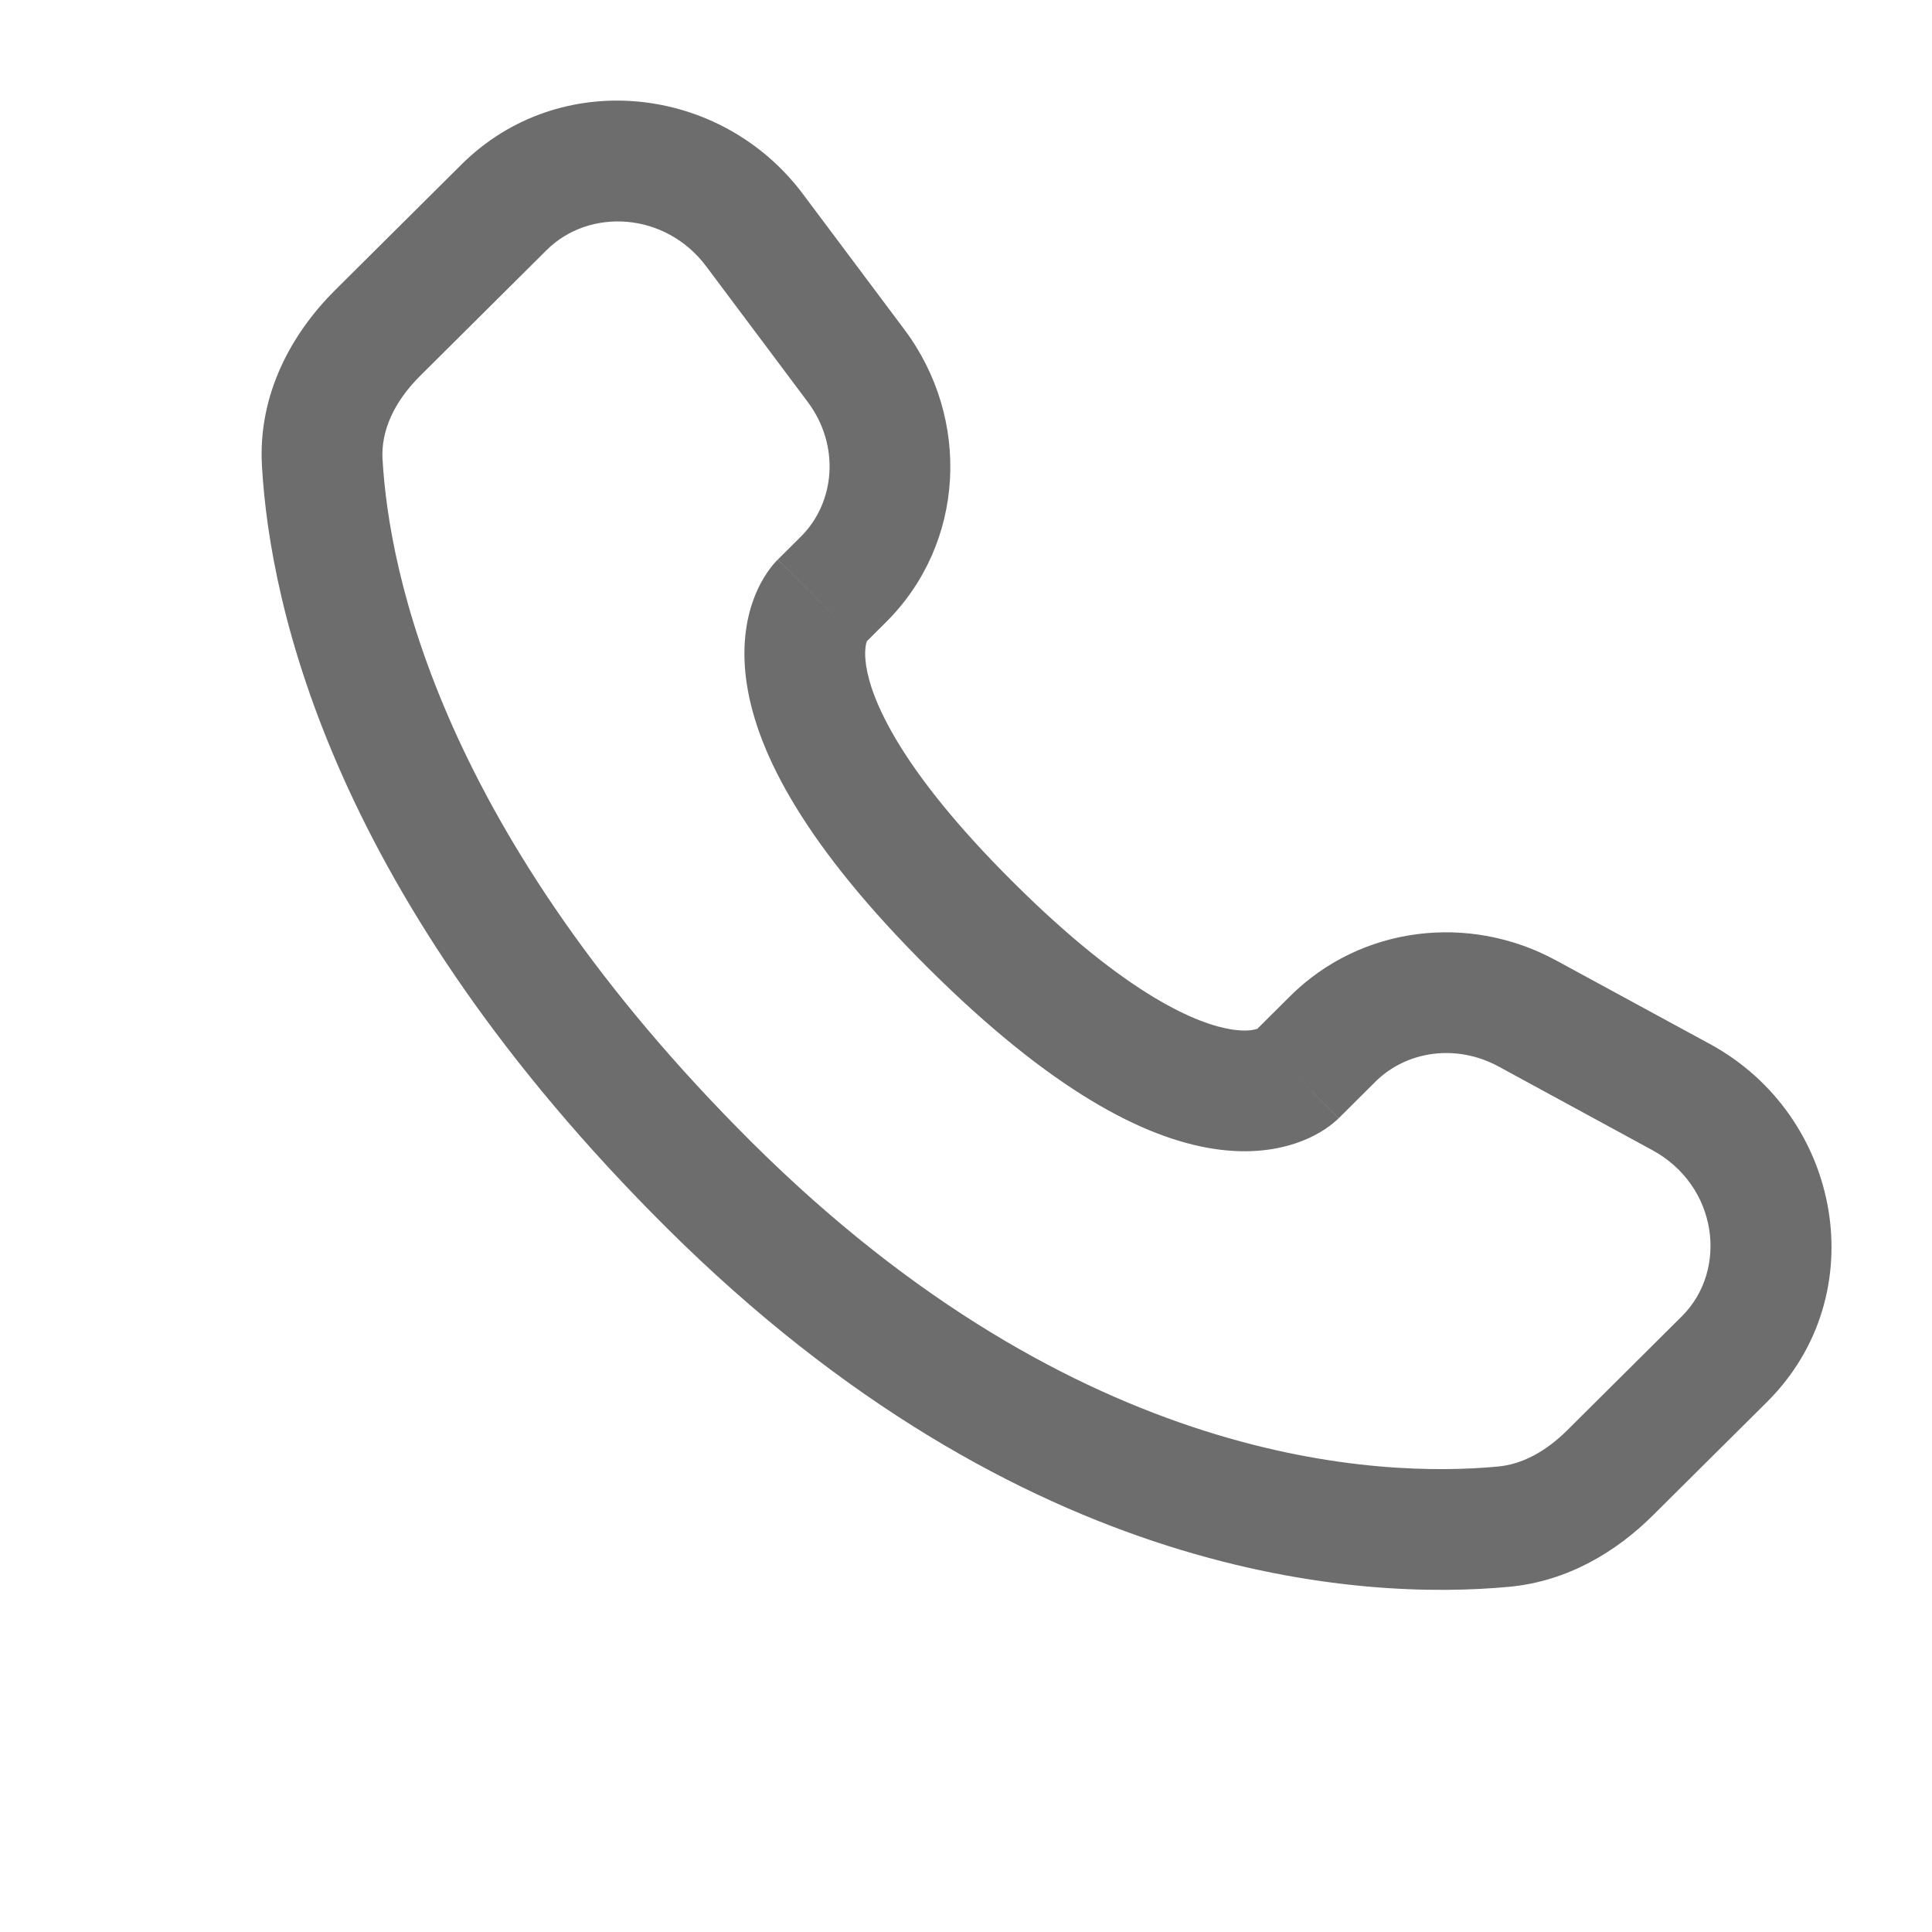
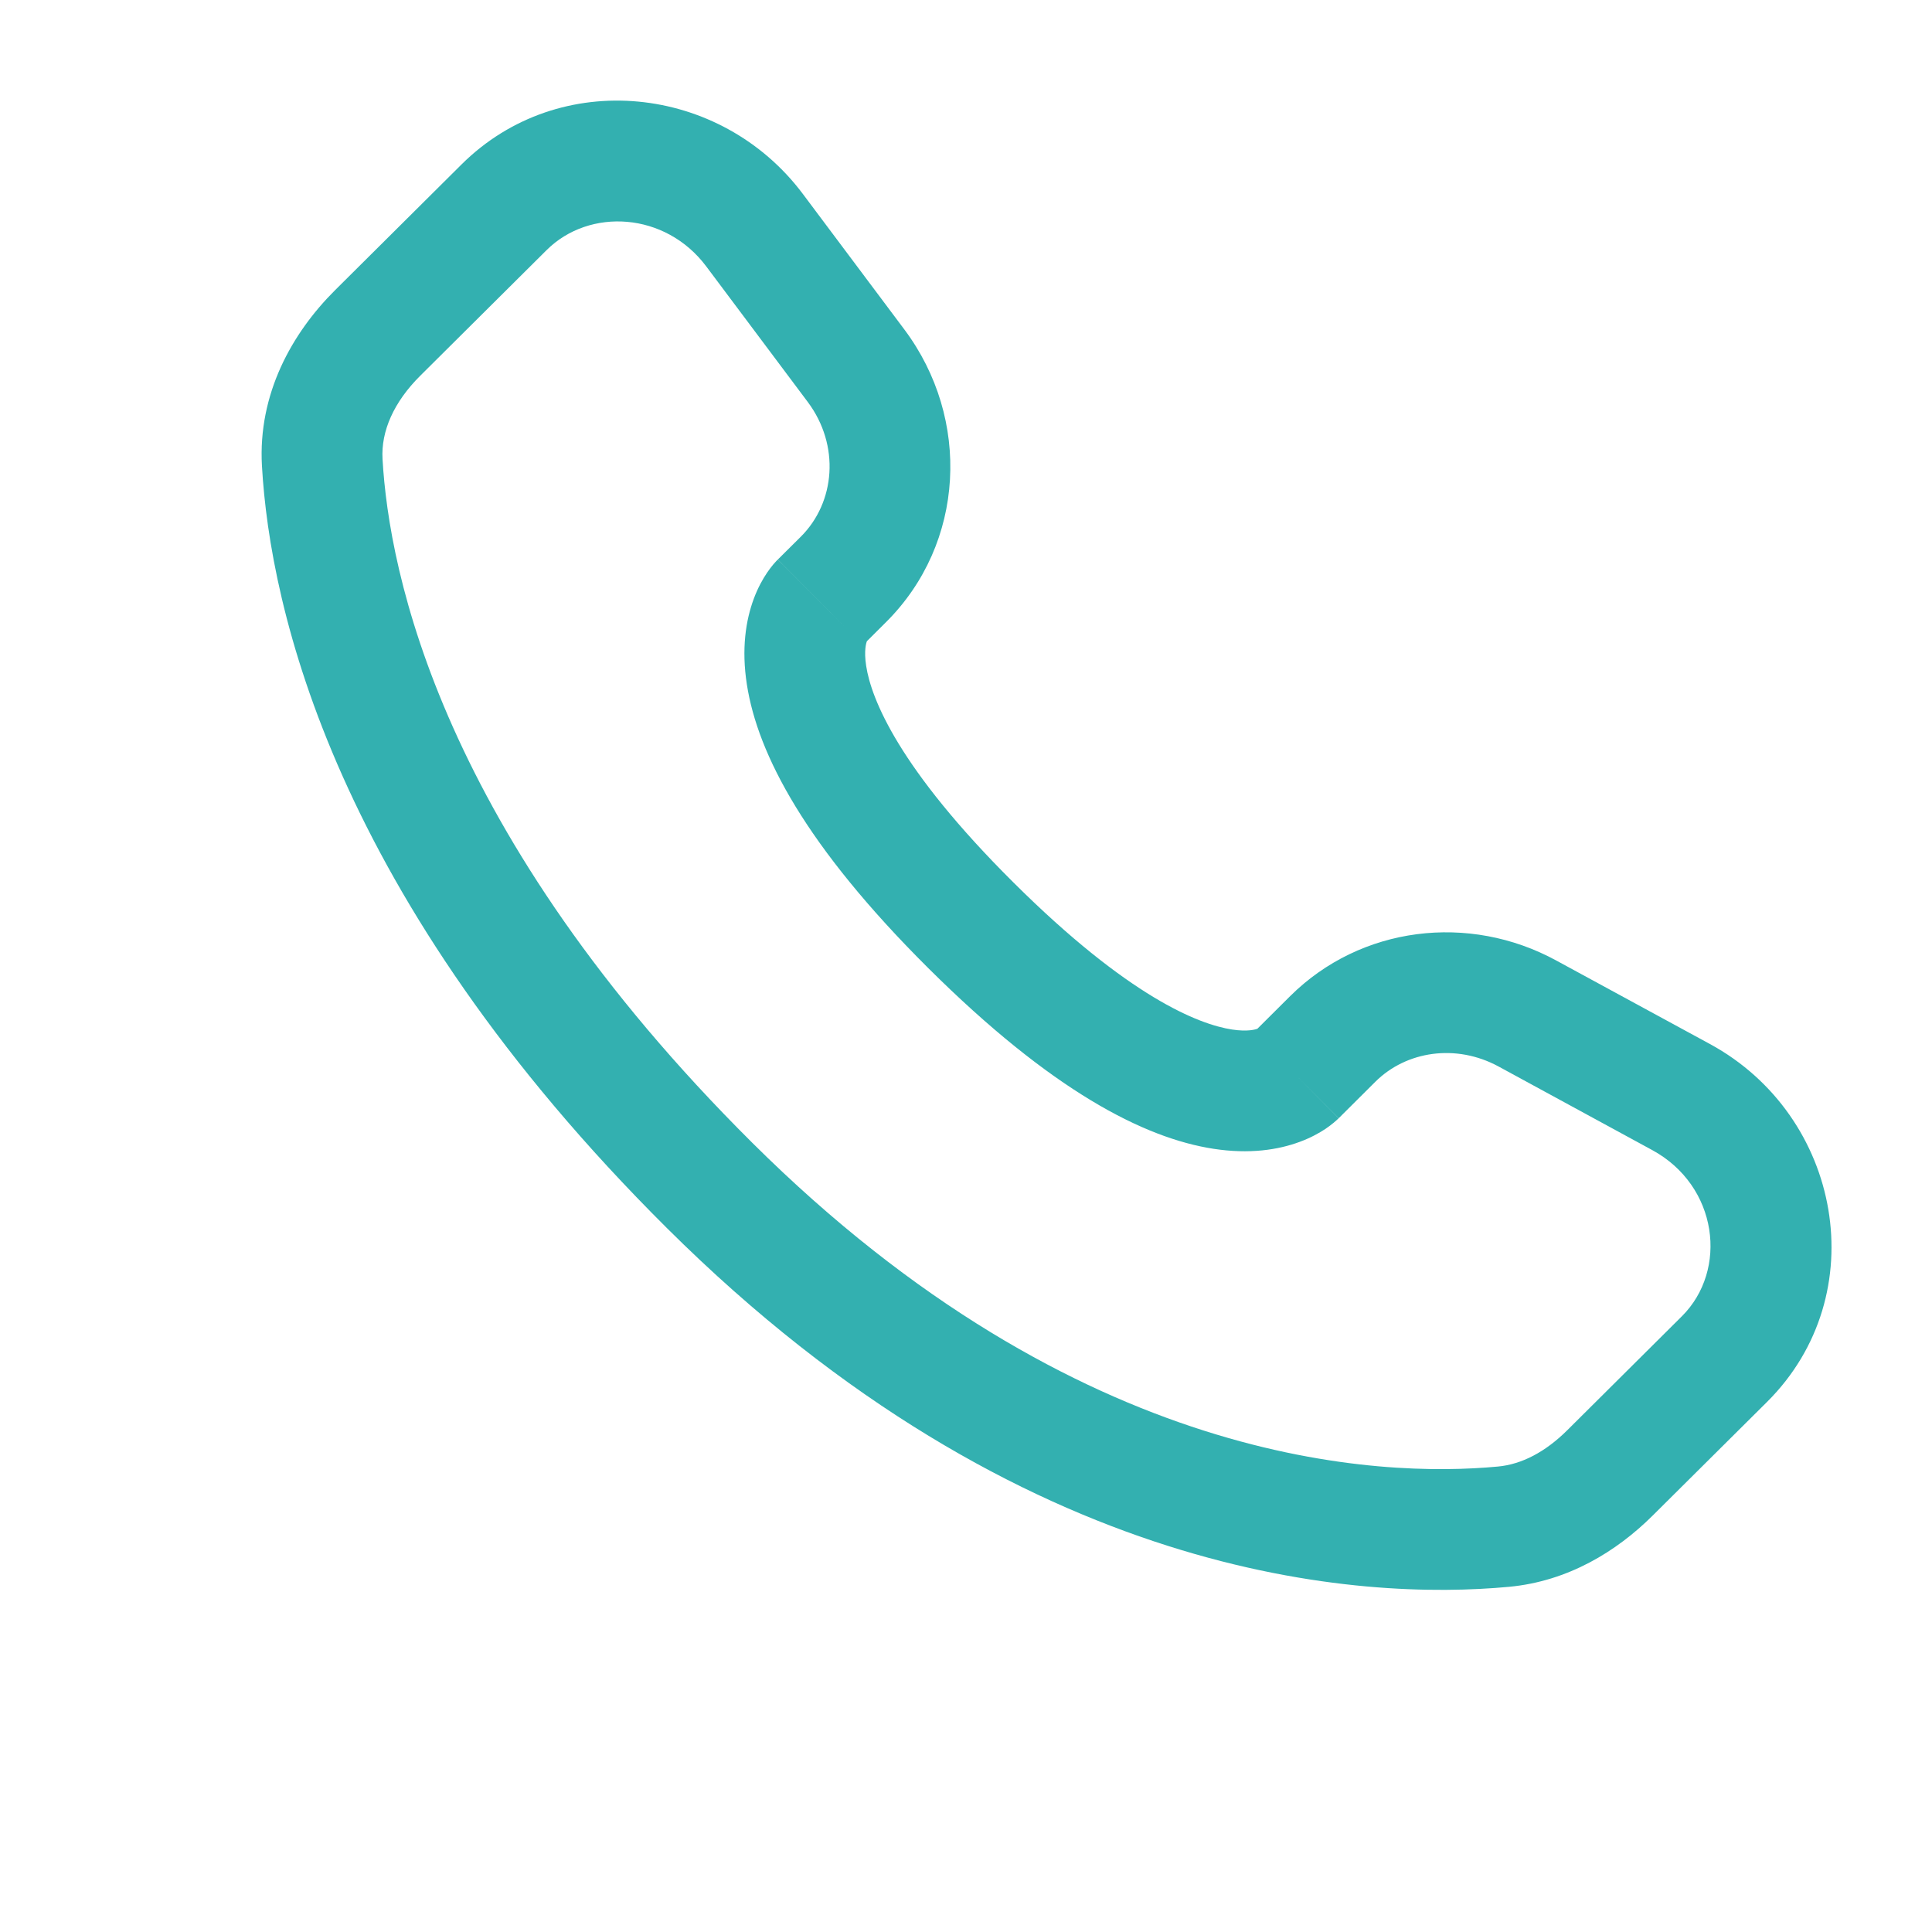
<svg xmlns="http://www.w3.org/2000/svg" width="24" height="24" viewBox="0 0 24 24" fill="none">
-   <path d="M16.63 13.891L17.085 13.438L16.027 12.374L15.572 12.827L16.63 13.891ZM18.615 13.248L20.525 14.287L21.241 12.969L19.331 11.931L18.615 13.248ZM20.893 16.351L19.472 17.764L20.53 18.827L21.951 17.415L20.893 16.351ZM18.607 18.218C17.157 18.354 13.406 18.233 9.344 14.195L8.287 15.258C12.719 19.665 16.937 19.881 18.746 19.712L18.607 18.218ZM9.344 14.195C5.473 10.345 4.832 7.108 4.752 5.703L3.254 5.788C3.355 7.556 4.149 11.144 8.287 15.258L9.344 14.195ZM10.72 8.014L11.006 7.729L9.949 6.666L9.662 6.951L10.72 8.014ZM11.235 4.094L9.974 2.41L8.773 3.309L10.034 4.993L11.235 4.094ZM5.733 2.043L4.163 3.604L5.221 4.667L6.79 3.107L5.733 2.043ZM10.191 7.483C9.662 6.951 9.661 6.951 9.66 6.952C9.66 6.952 9.659 6.953 9.659 6.954C9.658 6.955 9.657 6.956 9.656 6.957C9.654 6.959 9.652 6.961 9.65 6.963C9.645 6.968 9.641 6.972 9.636 6.978C9.626 6.988 9.616 7 9.604 7.014C9.582 7.041 9.556 7.074 9.529 7.114C9.475 7.194 9.416 7.299 9.366 7.432C9.264 7.703 9.209 8.061 9.278 8.503C9.412 9.368 10.008 10.511 11.534 12.029L12.592 10.965C11.163 9.545 10.823 8.681 10.76 8.273C10.73 8.079 10.761 7.984 10.77 7.961C10.775 7.947 10.777 7.946 10.771 7.955C10.768 7.96 10.762 7.967 10.754 7.977C10.75 7.982 10.745 7.988 10.739 7.994C10.736 7.997 10.733 8 10.73 8.004C10.729 8.005 10.727 8.007 10.725 8.009C10.724 8.01 10.723 8.011 10.722 8.012C10.722 8.012 10.721 8.013 10.721 8.013C10.72 8.014 10.72 8.014 10.191 7.483ZM11.534 12.029C13.061 13.547 14.21 14.138 15.076 14.271C15.519 14.339 15.876 14.285 16.147 14.184C16.28 14.135 16.386 14.076 16.466 14.023C16.506 13.996 16.539 13.97 16.566 13.948C16.58 13.937 16.592 13.926 16.602 13.917C16.608 13.912 16.613 13.907 16.617 13.903C16.619 13.901 16.622 13.899 16.624 13.897C16.625 13.896 16.626 13.895 16.627 13.894C16.627 13.893 16.628 13.893 16.628 13.892C16.629 13.892 16.63 13.891 16.101 13.359C15.572 12.827 15.573 12.826 15.573 12.826C15.573 12.826 15.574 12.825 15.575 12.824C15.576 12.823 15.576 12.823 15.577 12.822C15.579 12.82 15.581 12.818 15.583 12.817C15.586 12.813 15.589 12.81 15.593 12.807C15.599 12.802 15.604 12.797 15.609 12.793C15.619 12.785 15.627 12.78 15.631 12.776C15.64 12.77 15.638 12.773 15.624 12.778C15.599 12.788 15.501 12.819 15.304 12.789C14.89 12.725 14.02 12.385 12.592 10.965L11.534 12.029ZM9.974 2.41C8.954 1.048 6.95 0.833 5.733 2.043L6.79 3.107C7.322 2.578 8.266 2.632 8.773 3.309L9.974 2.41ZM4.752 5.703C4.732 5.357 4.891 4.995 5.221 4.667L4.163 3.604C3.626 4.138 3.203 4.894 3.254 5.788L4.752 5.703ZM19.472 17.764C19.198 18.037 18.903 18.191 18.607 18.218L18.746 19.712C19.48 19.643 20.082 19.272 20.53 18.827L19.472 17.764ZM11.006 7.729C11.991 6.75 12.064 5.202 11.235 4.094L10.034 4.993C10.437 5.532 10.377 6.239 9.949 6.666L11.006 7.729ZM20.525 14.287C21.343 14.732 21.47 15.777 20.893 16.351L21.951 17.415C23.291 16.082 22.878 13.858 21.241 12.969L20.525 14.287ZM17.085 13.438C17.469 13.056 18.087 12.962 18.615 13.248L19.331 11.931C18.247 11.341 16.903 11.504 16.027 12.374L17.085 13.438Z" fill="#6D6D6D" />
+   <path d="M16.63 13.891L17.085 13.438L16.027 12.374L15.572 12.827L16.63 13.891ZM18.615 13.248L20.525 14.287L21.241 12.969L19.331 11.931L18.615 13.248ZM20.893 16.351L19.472 17.764L20.53 18.827L21.951 17.415L20.893 16.351ZM18.607 18.218C17.157 18.354 13.406 18.233 9.344 14.195L8.287 15.258C12.719 19.665 16.937 19.881 18.746 19.712L18.607 18.218ZM9.344 14.195C5.473 10.345 4.832 7.108 4.752 5.703L3.254 5.788C3.355 7.556 4.149 11.144 8.287 15.258L9.344 14.195ZM10.72 8.014L11.006 7.729L9.949 6.666L9.662 6.951L10.72 8.014ZM11.235 4.094L9.974 2.41L8.773 3.309L10.034 4.993L11.235 4.094ZM5.733 2.043L4.163 3.604L5.221 4.667L6.79 3.107L5.733 2.043ZM10.191 7.483C9.662 6.951 9.661 6.951 9.66 6.952C9.66 6.952 9.659 6.953 9.659 6.954C9.658 6.955 9.657 6.956 9.656 6.957C9.654 6.959 9.652 6.961 9.65 6.963C9.645 6.968 9.641 6.972 9.636 6.978C9.626 6.988 9.616 7 9.604 7.014C9.582 7.041 9.556 7.074 9.529 7.114C9.475 7.194 9.416 7.299 9.366 7.432C9.264 7.703 9.209 8.061 9.278 8.503C9.412 9.368 10.008 10.511 11.534 12.029L12.592 10.965C11.163 9.545 10.823 8.681 10.76 8.273C10.73 8.079 10.761 7.984 10.77 7.961C10.775 7.947 10.777 7.946 10.771 7.955C10.768 7.96 10.762 7.967 10.754 7.977C10.75 7.982 10.745 7.988 10.739 7.994C10.736 7.997 10.733 8 10.73 8.004C10.729 8.005 10.727 8.007 10.725 8.009C10.724 8.01 10.723 8.011 10.722 8.012C10.722 8.012 10.721 8.013 10.721 8.013C10.72 8.014 10.72 8.014 10.191 7.483ZM11.534 12.029C13.061 13.547 14.21 14.138 15.076 14.271C15.519 14.339 15.876 14.285 16.147 14.184C16.28 14.135 16.386 14.076 16.466 14.023C16.506 13.996 16.539 13.97 16.566 13.948C16.58 13.937 16.592 13.926 16.602 13.917C16.608 13.912 16.613 13.907 16.617 13.903C16.619 13.901 16.622 13.899 16.624 13.897C16.625 13.896 16.626 13.895 16.627 13.894C16.627 13.893 16.628 13.893 16.628 13.892C16.629 13.892 16.63 13.891 16.101 13.359C15.572 12.827 15.573 12.826 15.573 12.826C15.573 12.826 15.574 12.825 15.575 12.824C15.576 12.823 15.576 12.823 15.577 12.822C15.579 12.82 15.581 12.818 15.583 12.817C15.586 12.813 15.589 12.81 15.593 12.807C15.599 12.802 15.604 12.797 15.609 12.793C15.619 12.785 15.627 12.78 15.631 12.776C15.64 12.77 15.638 12.773 15.624 12.778C15.599 12.788 15.501 12.819 15.304 12.789C14.89 12.725 14.02 12.385 12.592 10.965L11.534 12.029ZM9.974 2.41C8.954 1.048 6.95 0.833 5.733 2.043L6.79 3.107C7.322 2.578 8.266 2.632 8.773 3.309L9.974 2.41ZM4.752 5.703C4.732 5.357 4.891 4.995 5.221 4.667L4.163 3.604C3.626 4.138 3.203 4.894 3.254 5.788L4.752 5.703ZM19.472 17.764C19.198 18.037 18.903 18.191 18.607 18.218L18.746 19.712C19.48 19.643 20.082 19.272 20.53 18.827L19.472 17.764ZM11.006 7.729C11.991 6.75 12.064 5.202 11.235 4.094L10.034 4.993C10.437 5.532 10.377 6.239 9.949 6.666L11.006 7.729ZM20.525 14.287C21.343 14.732 21.47 15.777 20.893 16.351L21.951 17.415C23.291 16.082 22.878 13.858 21.241 12.969L20.525 14.287ZM17.085 13.438C17.469 13.056 18.087 12.962 18.615 13.248L19.331 11.931C18.247 11.341 16.903 11.504 16.027 12.374L17.085 13.438Z" fill="#33B0B0" />
</svg>
